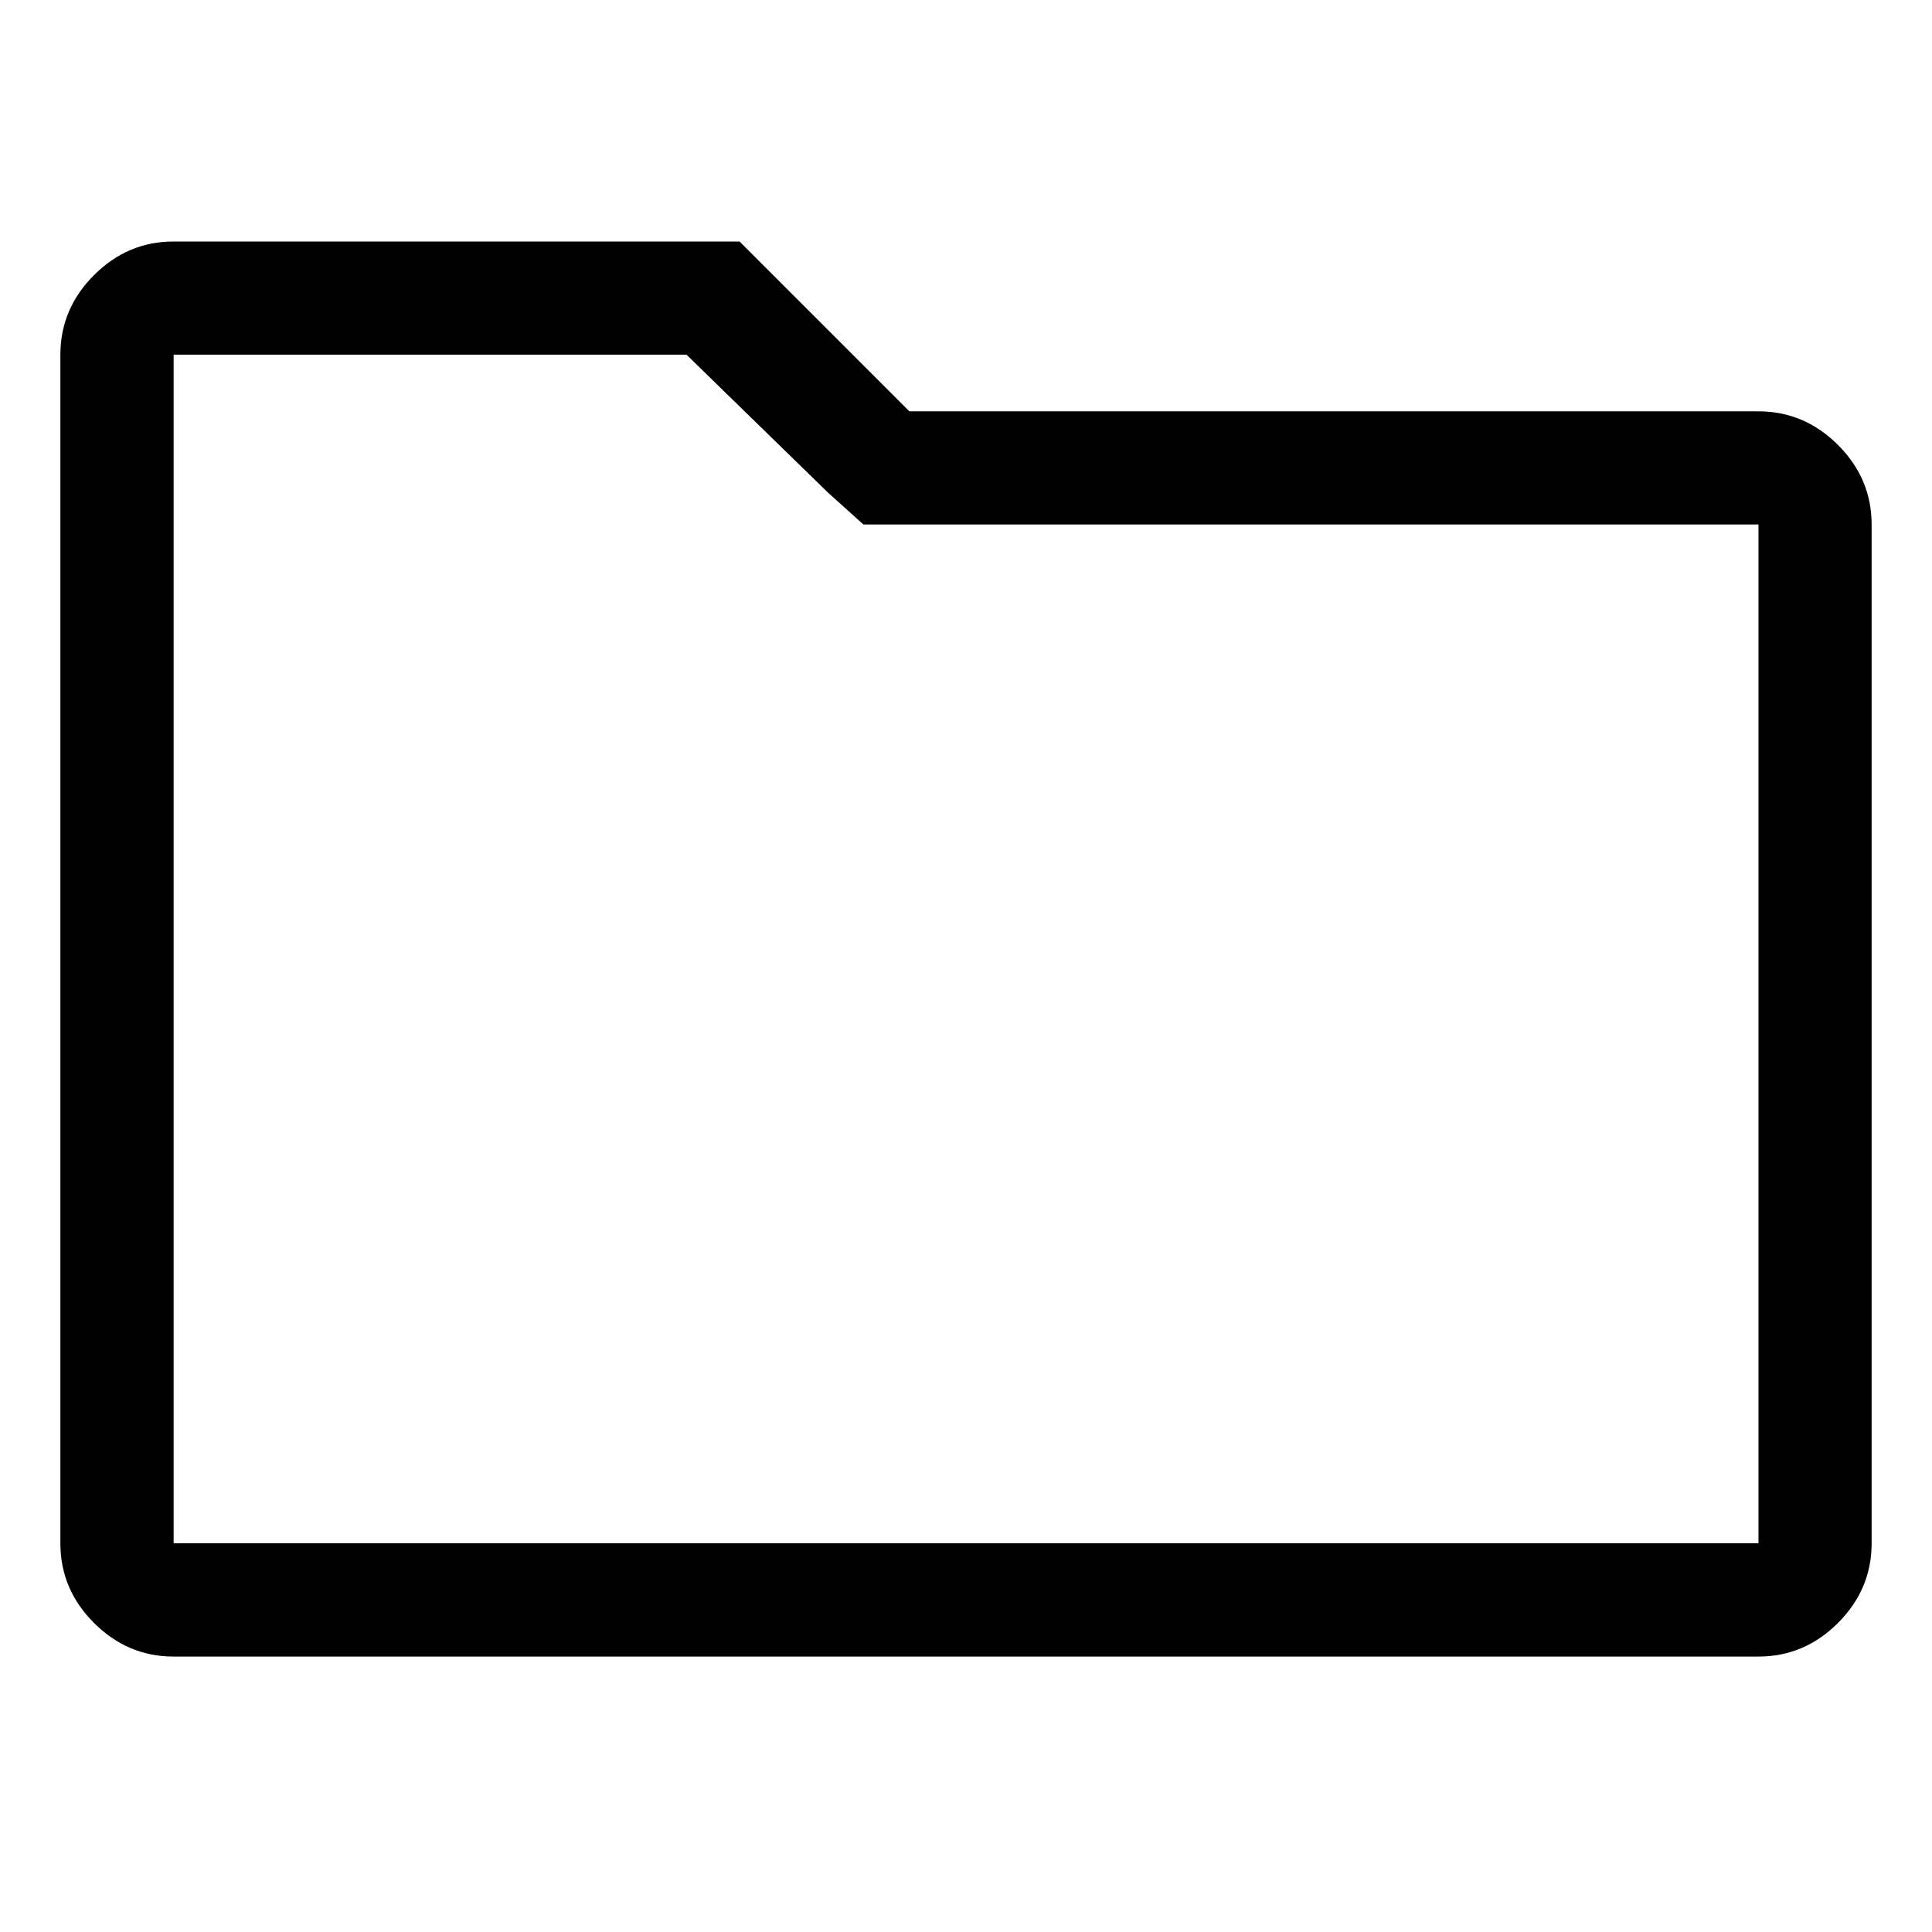
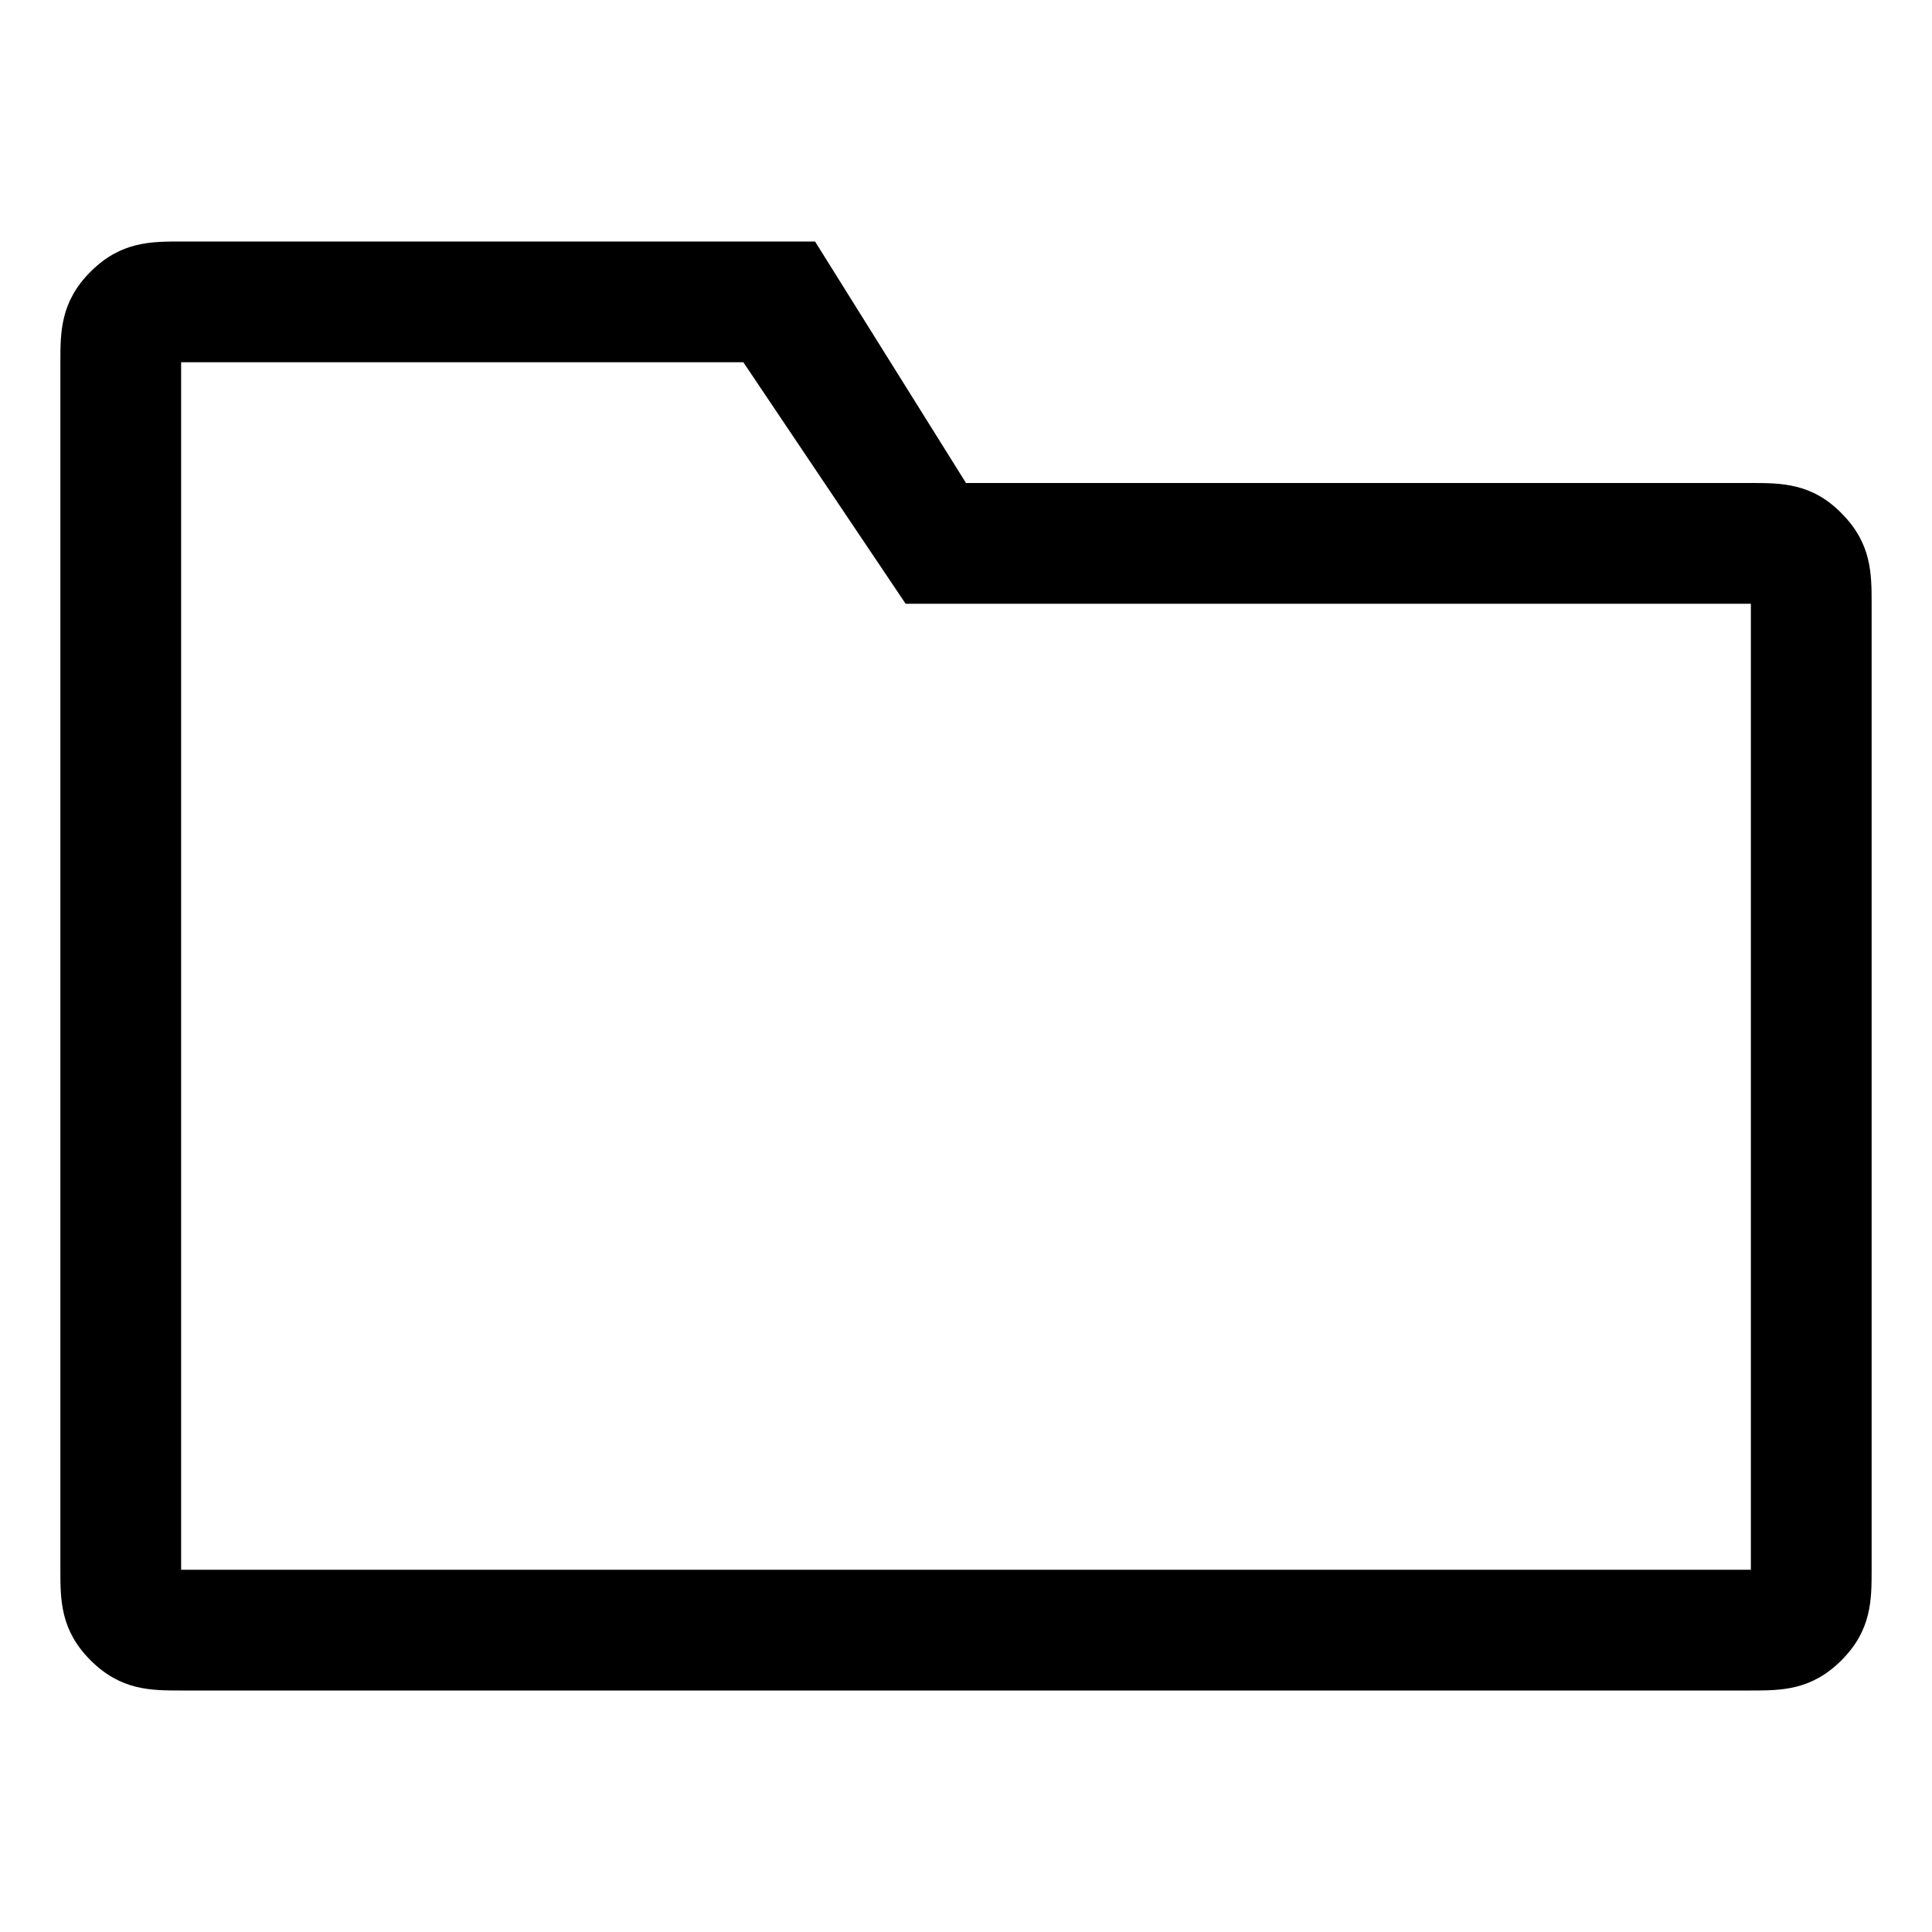
<svg xmlns="http://www.w3.org/2000/svg" viewBox="0 0 32 32" enable-background="new 0 0 32 32">
-   <path d="M11.371 5.875l2.344 2.285.586.527h14.825v16.875h-26.25v-19.688h8.497zm.879-1.875h-9.375c-.508 0-.947.186-1.318.557-.371.371-.557.811-.557 1.318v19.688c0 .508.186.947.557 1.318.371.371.811.557 1.318.557h26.25c.508 0 .947-.186 1.318-.557.371-.371.557-.811.557-1.318v-16.875c0-.508-.186-.947-.557-1.318-.371-.371-.811-.557-1.318-.557h-14.063l-2.813-2.813z" />
+   <path d="M15,10 L29,10 L29,26 L3,26 L3,6 L12.312,6 L15,10 Z M13.5,4 L3,4 C2.5,4 2,4 1.5,4.5 C1,5 1,5.5 1,6 L1,26 C1,26.5 1,27 1.5,27.5 C2,28 2.5,28 3,28 L29,28 C29.5,28 30,28 30.5,27.5 C31,27 31,26.5 31,26 L31,10 C31,9.5 31,9 30.5,8.5 C30.009,8 29.5,8 29,8 L16,8 L13.5,4 Z" />
</svg>
